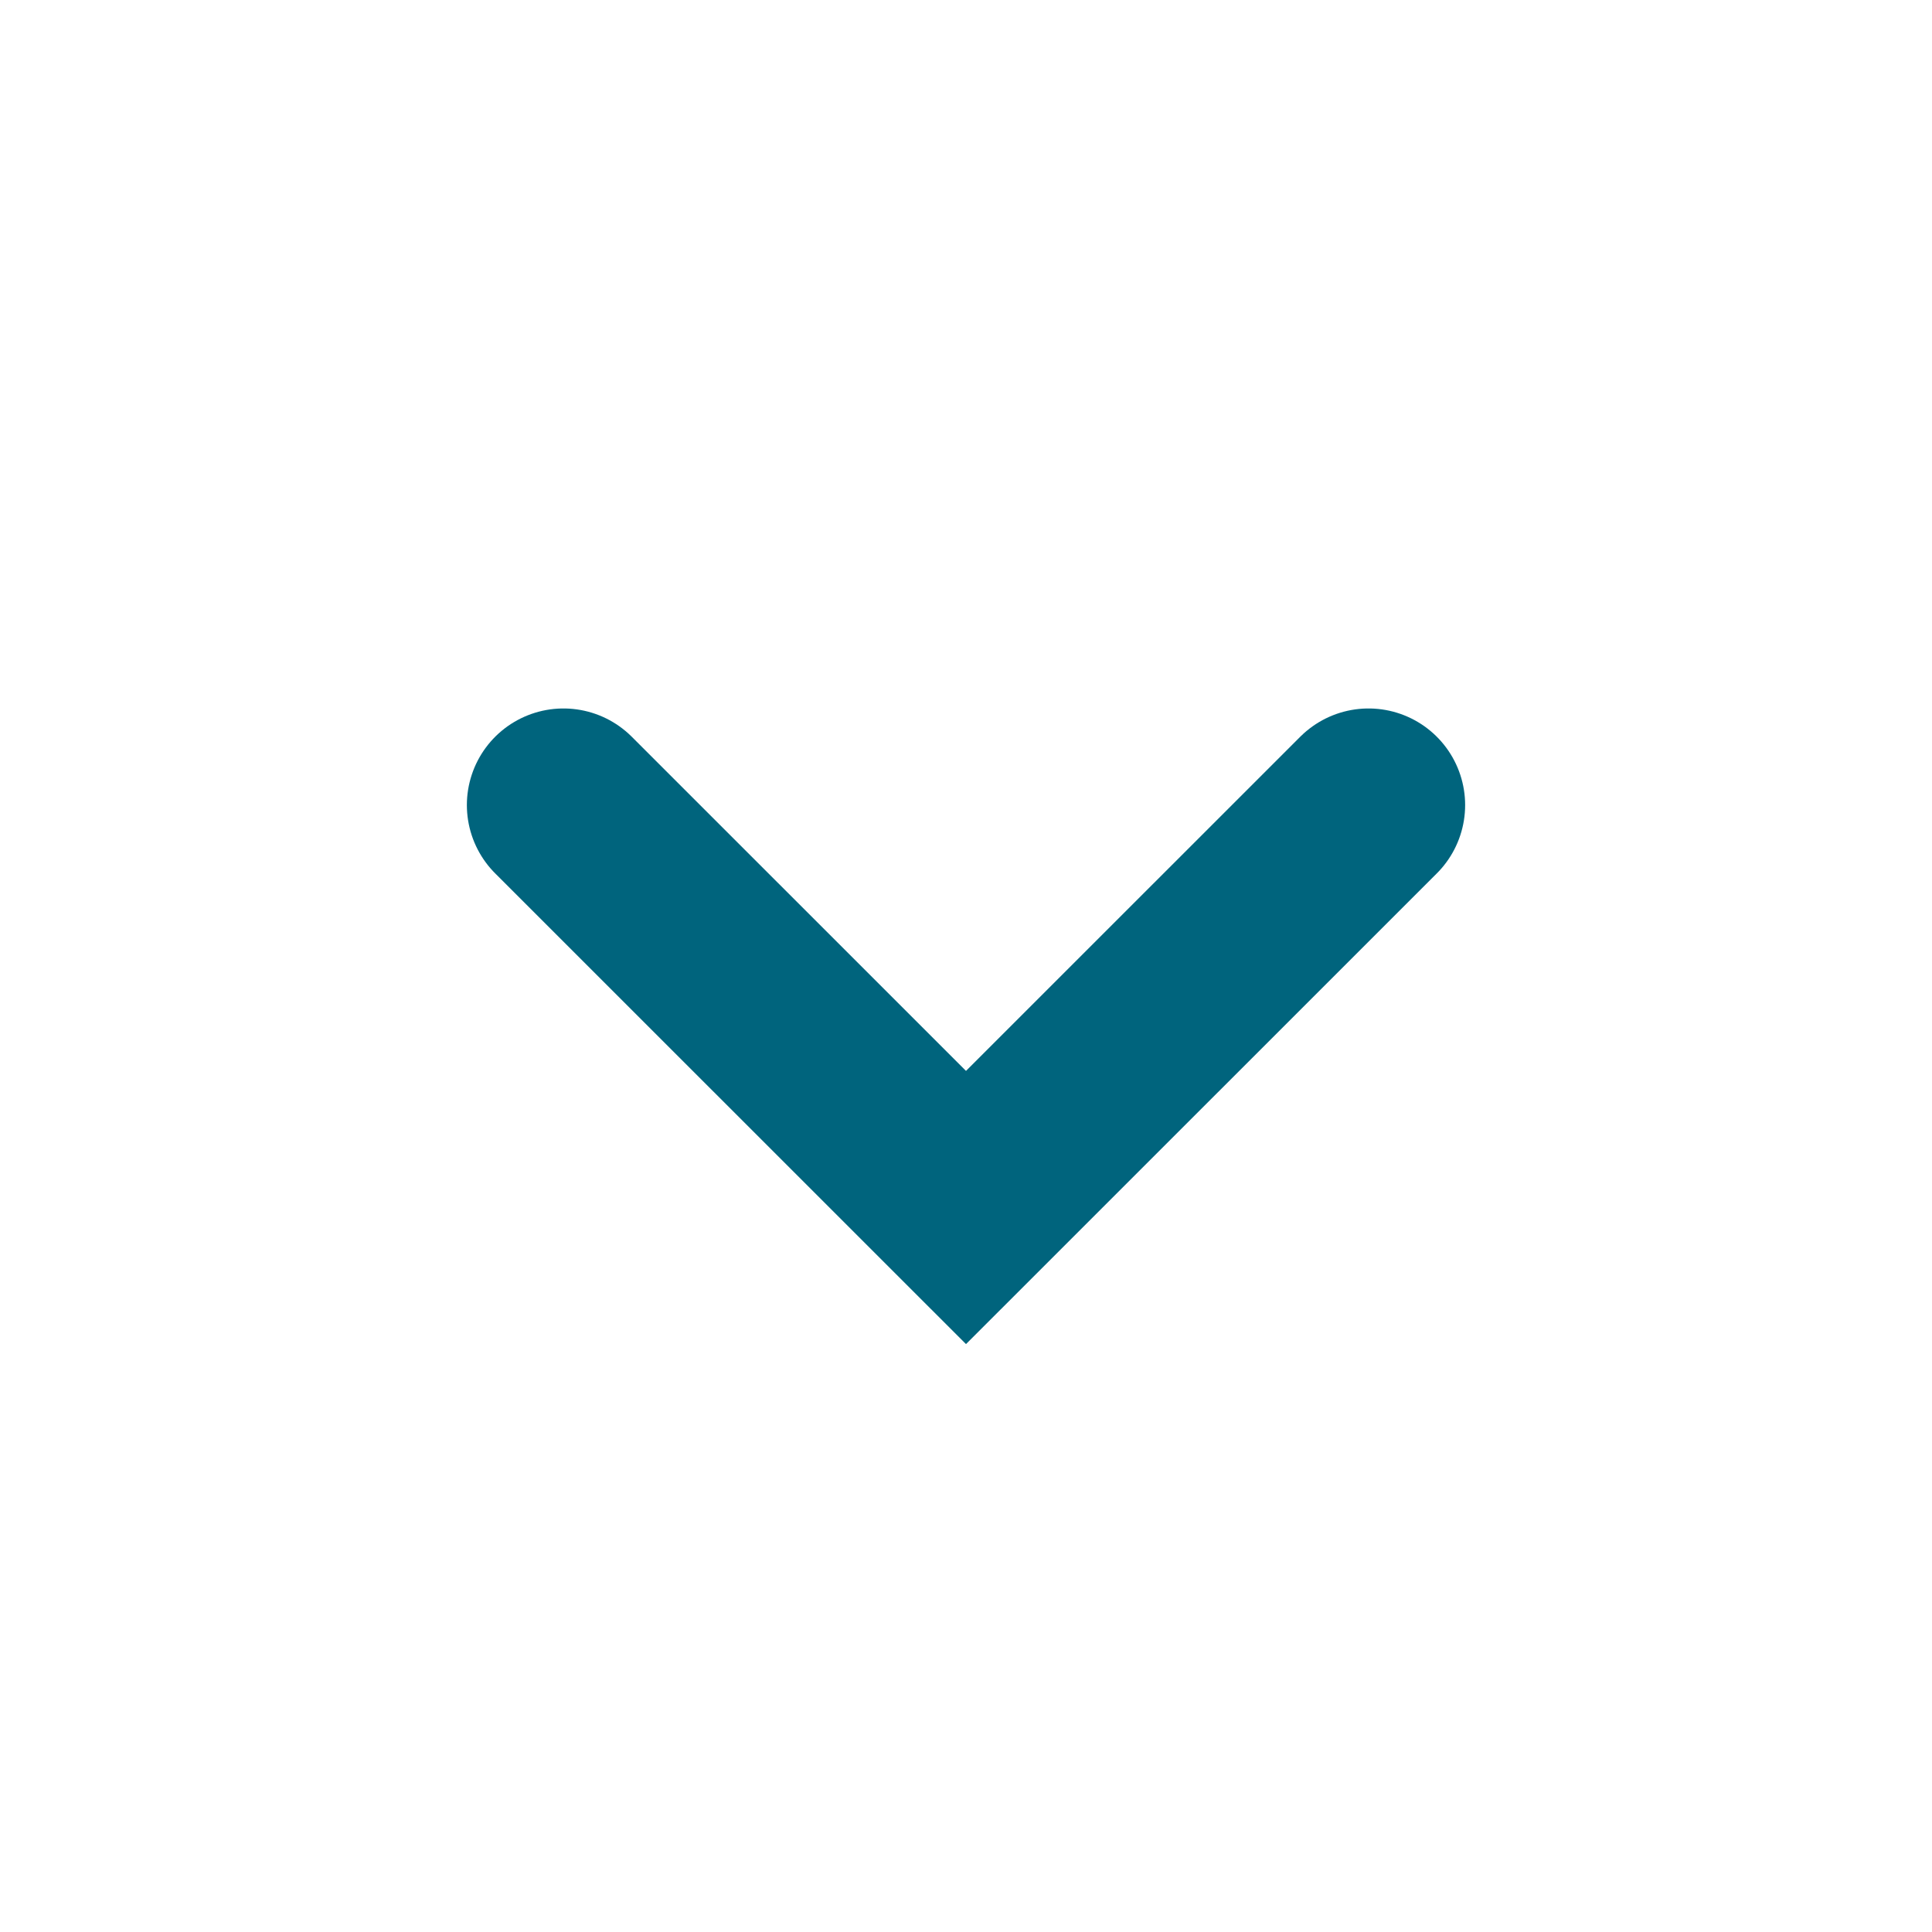
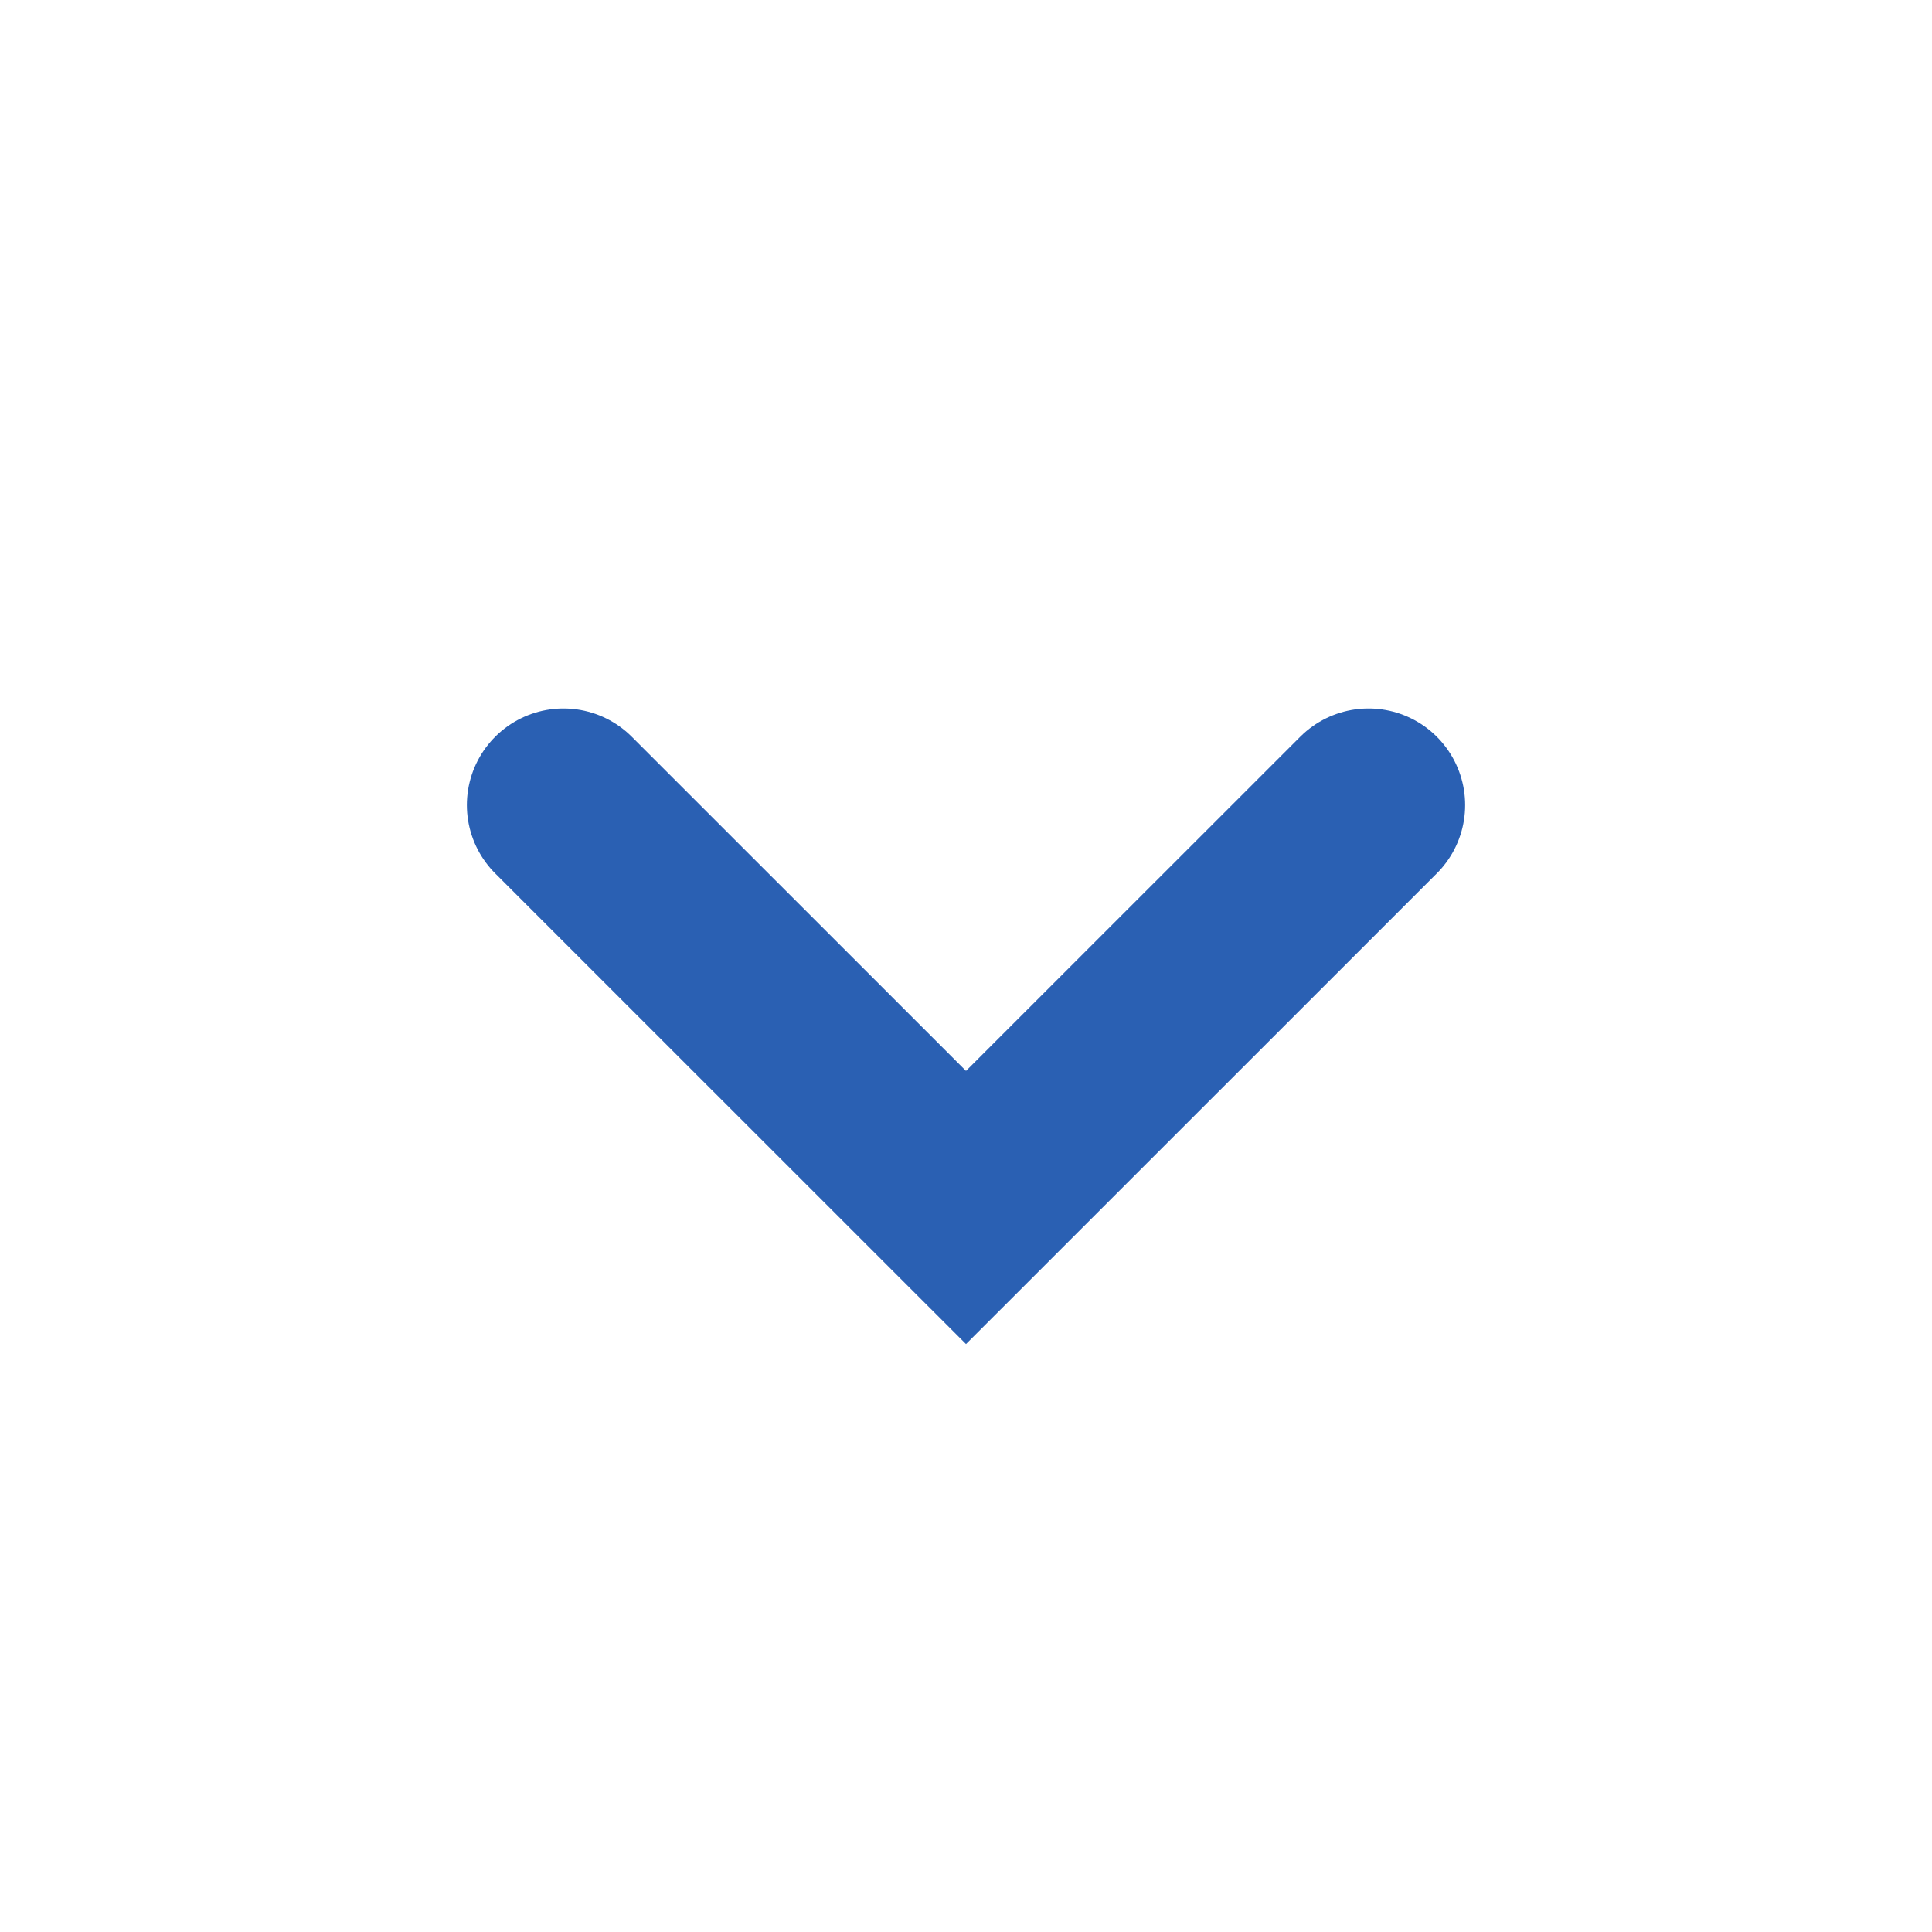
<svg xmlns="http://www.w3.org/2000/svg" width="20" height="20" viewBox="0 0 20 20" fill="none">
-   <path d="M5.833 8.334L10 12.5L14.167 8.334" stroke="#00647D" stroke-width="2" stroke-linecap="round" />
+   <path d="M5.833 8.334L10 12.5L14.167 8.334" stroke="#2a60b3" stroke-width="2" stroke-linecap="round" />
</svg>
